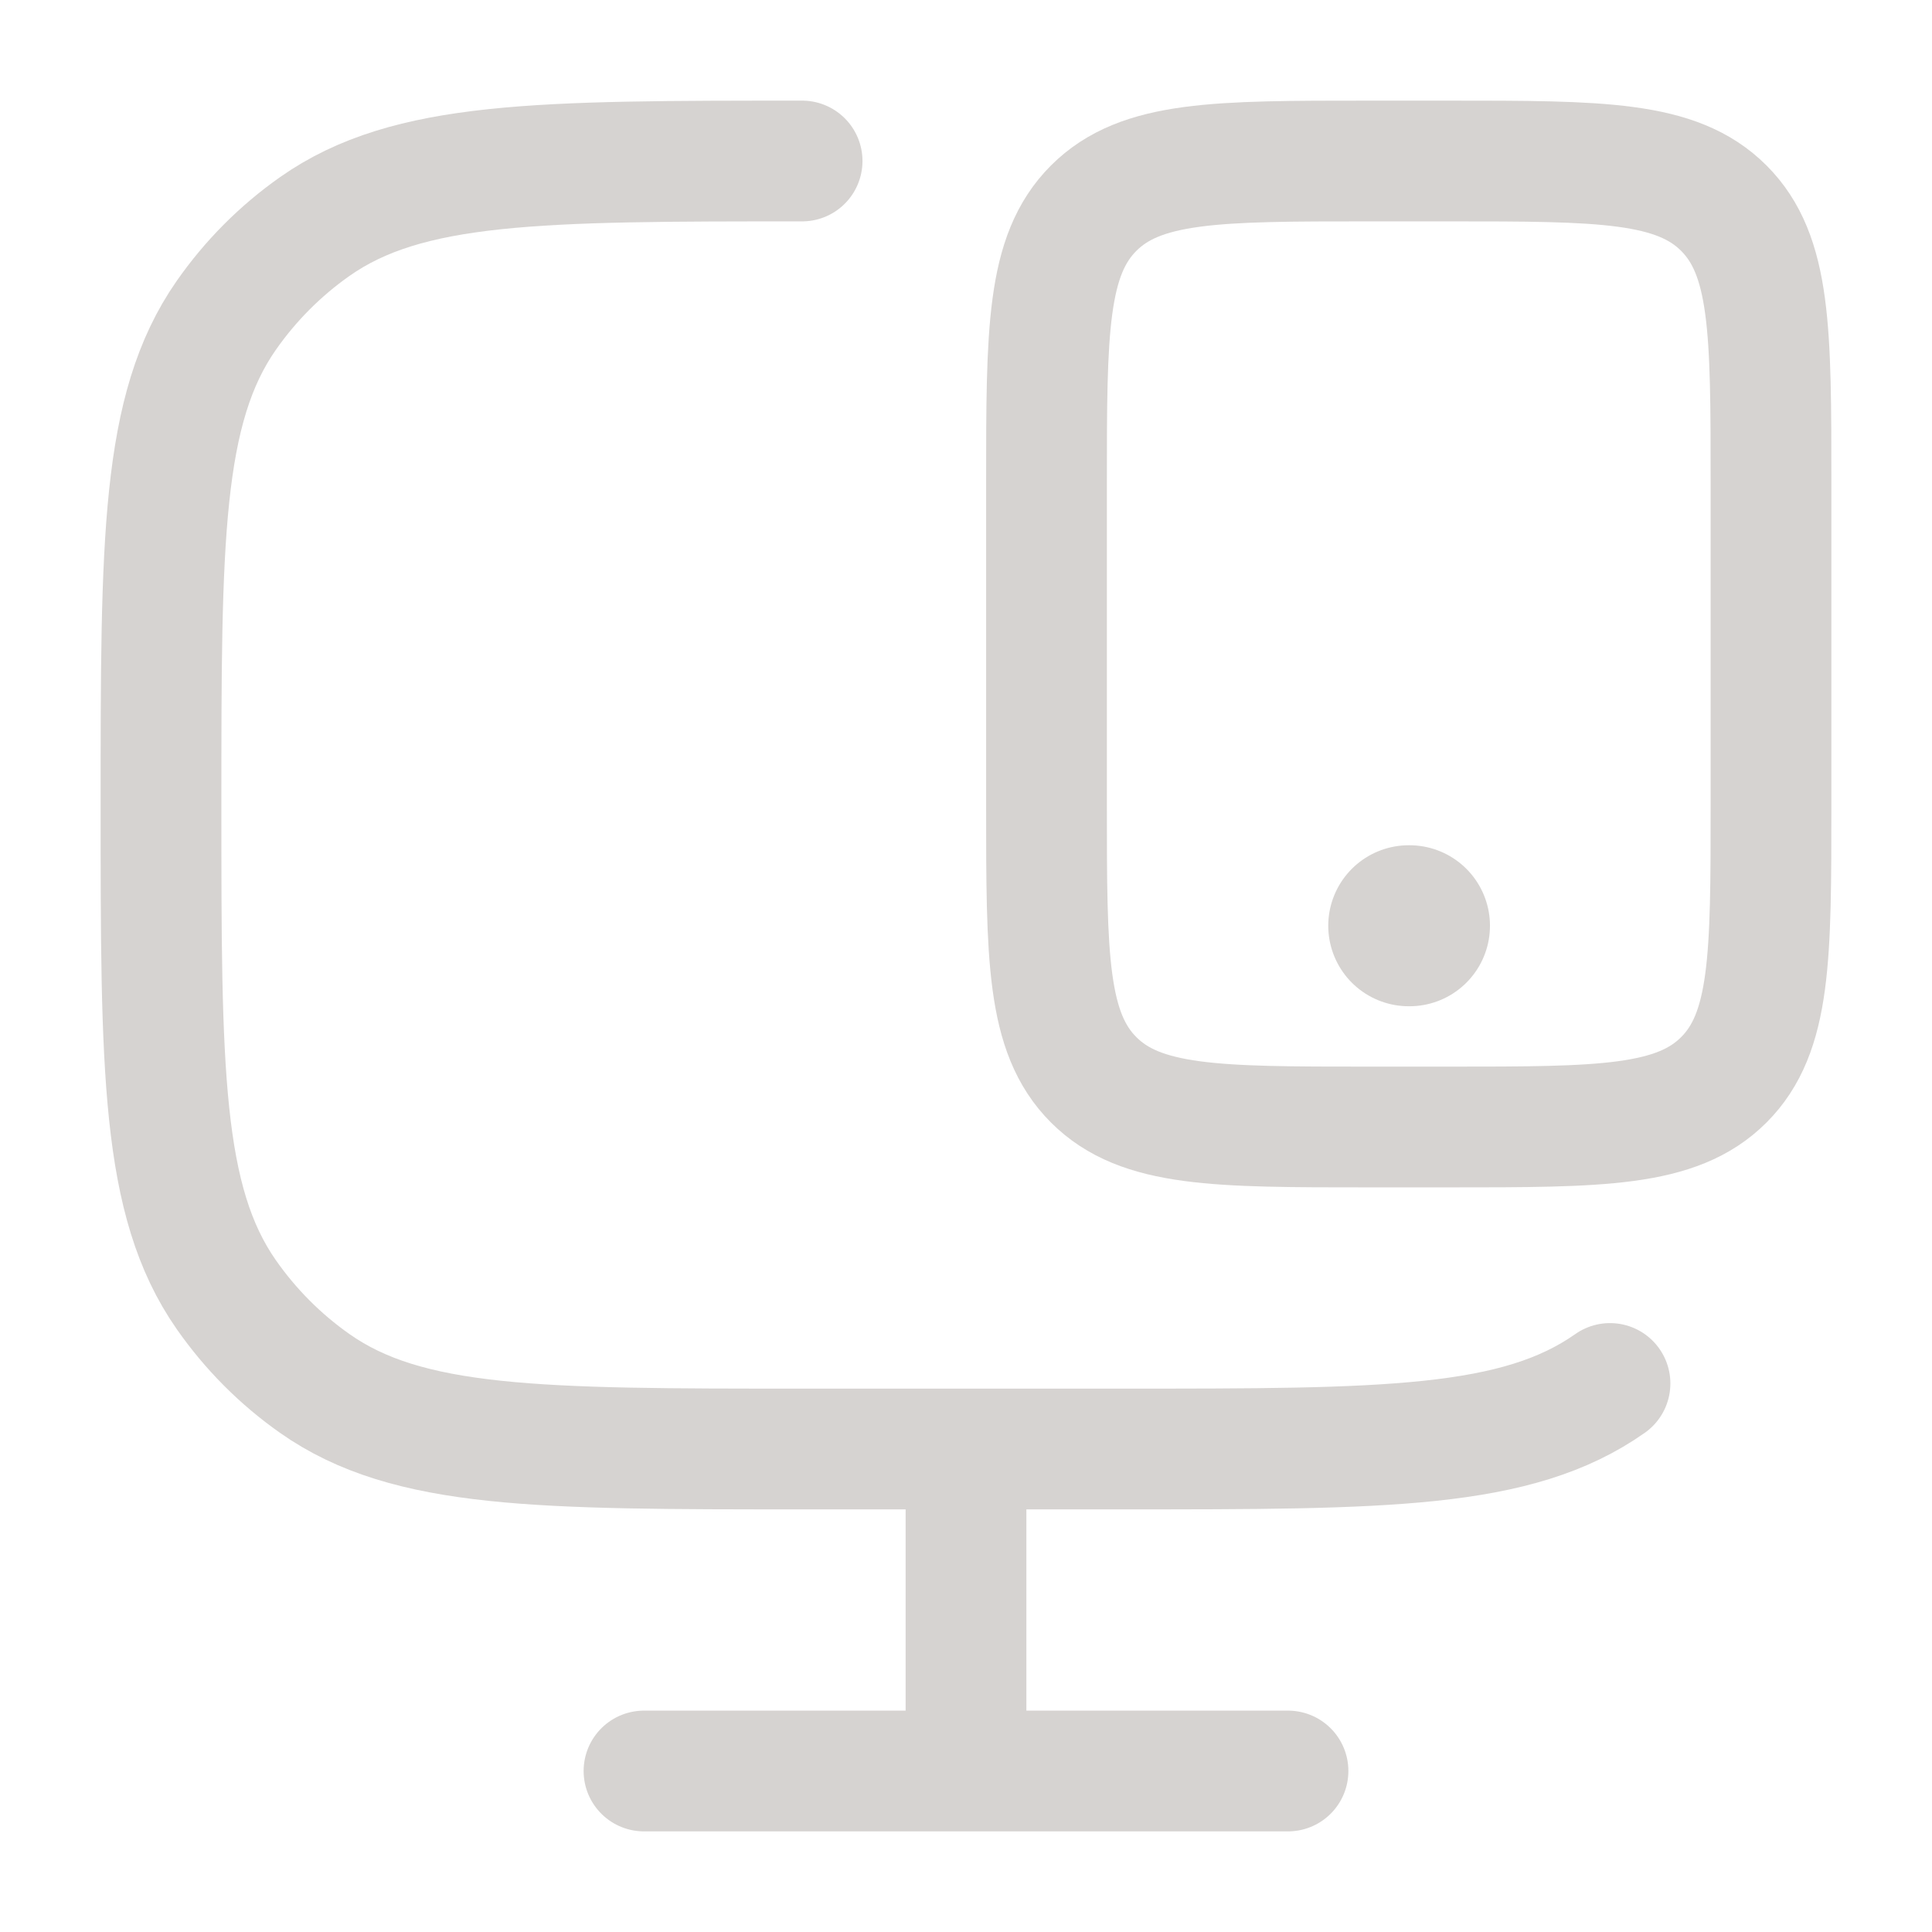
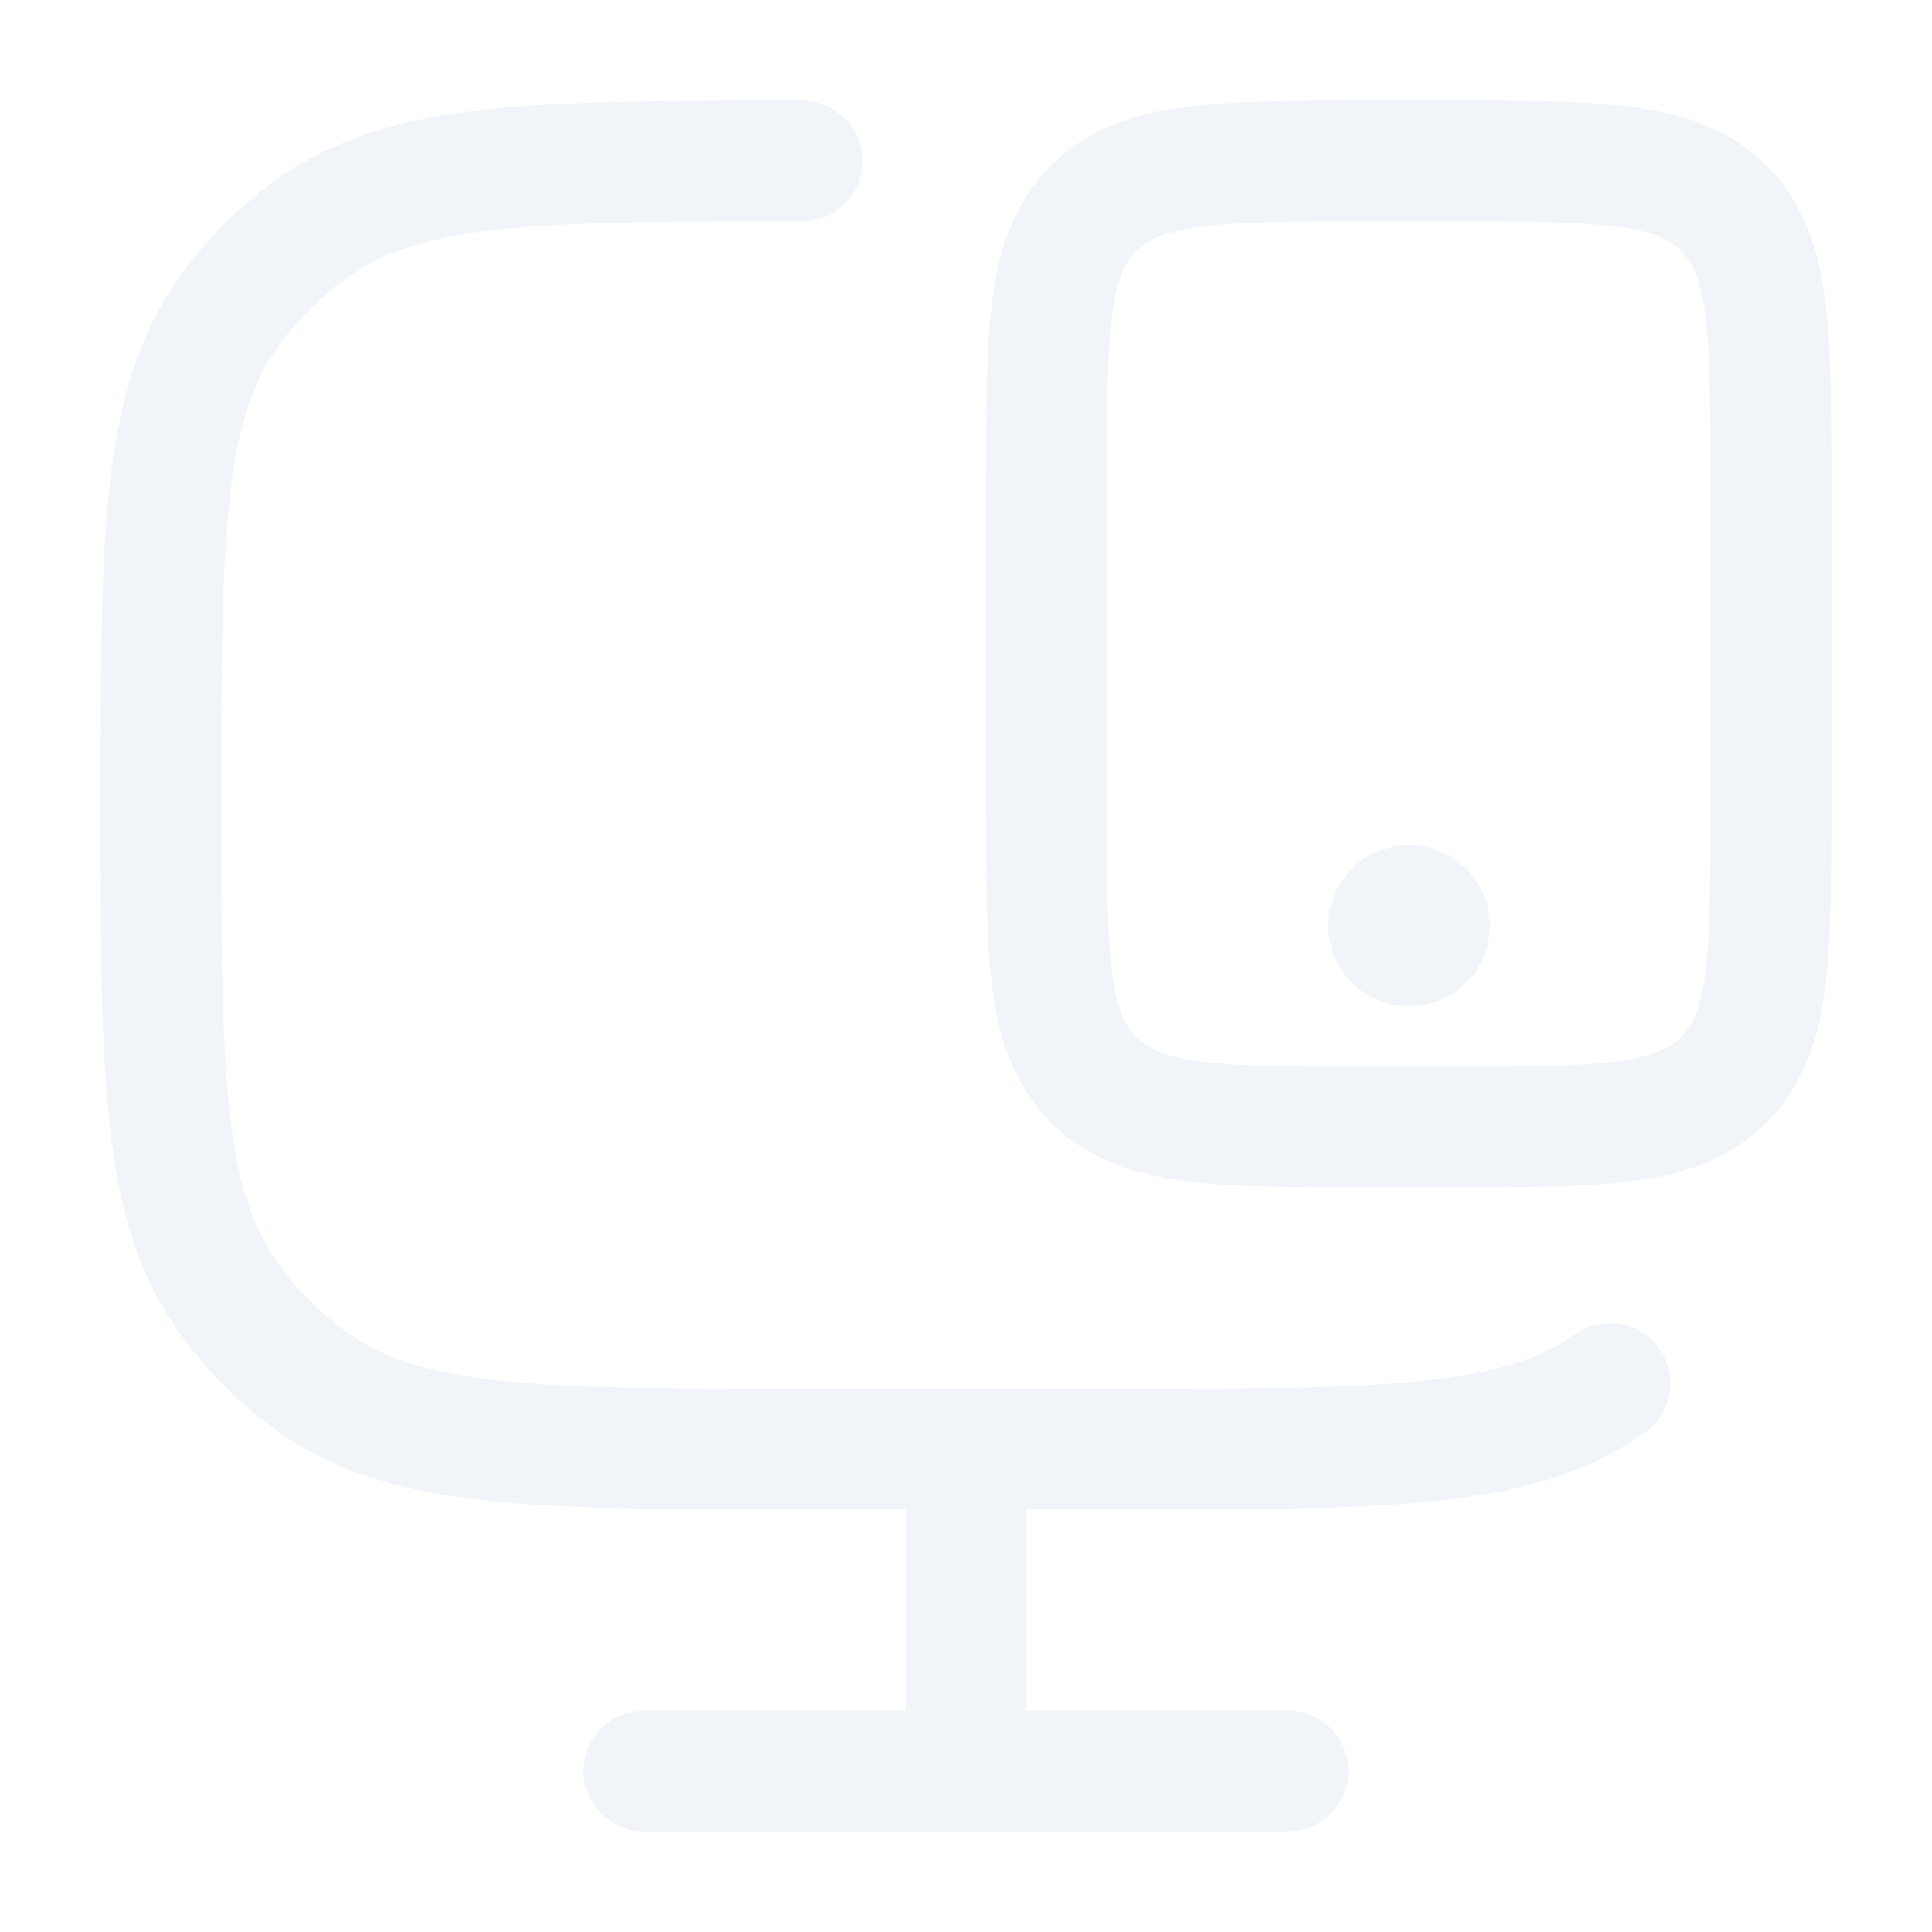
- <svg xmlns="http://www.w3.org/2000/svg" viewBox="0 0 24 24" width="32" height="32" color="#d6d3d1" fill="none">
-   <path d="M20 17.186C18.843 18 17.211 18 13.946 18H9.964C6.7 18 5.067 18 3.91 17.186C3.482 16.885 3.11 16.511 2.81 16.081C2 14.919 2 13.279 2 10C2 6.721 2 5.081 2.81 3.919C3.11 3.489 3.482 3.115 3.91 2.814C5.067 2 6.7 2 9.964 2" stroke="currentColor" stroke-width="1.5" stroke-linecap="round" />
-   <path d="M12 18V22" stroke="currentColor" stroke-width="1.5" />
-   <path d="M8 22H16" stroke="currentColor" stroke-width="1.5" stroke-linecap="round" />
-   <path d="M18 2C19.886 2 20.828 2 21.414 2.586C22 3.172 22 4.114 22 6V10C22 11.886 22 12.828 21.414 13.414C20.828 14 19.886 14 18 14H17C15.114 14 14.172 14 13.586 13.414C13 12.828 13 11.886 13 10L13 6C13 4.114 13 3.172 13.586 2.586C14.172 2 15.114 2 17 2L18 2Z" stroke="currentColor" stroke-width="1.5" stroke-linecap="round" />
-   <path d="M17.5 11.5H17.509" stroke="currentColor" stroke-width="2" stroke-linecap="round" stroke-linejoin="round" />
+ <svg xmlns="http://www.w3.org/2000/svg" width="32" height="32" viewBox="0 0 32 32" fill="none">
+   <path d="M26.667 22.915C25.124 24 22.948 24 18.595 24H13.286C8.933 24 6.757 24 5.214 22.915C4.643 22.514 4.147 22.015 3.747 21.442C2.667 19.892 2.667 17.706 2.667 13.333C2.667 8.961 2.667 6.775 3.747 5.225C4.147 4.652 4.643 4.153 5.214 3.752C6.757 2.667 8.933 2.667 13.286 2.667" stroke="#F1F5F9" stroke-width="2" stroke-linecap="round" />
+   <path d="M16 24V29.333" stroke="#F1F5F9" stroke-width="2" />
+   <path d="M10.667 29.333H21.333" stroke="#F1F5F9" stroke-width="2" stroke-linecap="round" />
+   <path d="M24 2.667C26.514 2.667 27.771 2.667 28.552 3.448C29.333 4.229 29.333 5.486 29.333 8V13.333C29.333 15.848 29.333 17.105 28.552 17.886C27.771 18.667 26.514 18.667 24 18.667H22.667C20.152 18.667 18.895 18.667 18.114 17.886C17.333 17.105 17.333 15.848 17.333 13.333V8C17.333 5.486 17.333 4.229 18.114 3.448C18.895 2.667 20.152 2.667 22.667 2.667H24Z" stroke="#F1F5F9" stroke-width="2" stroke-linecap="round" />
+   <path d="M23.333 15.333H23.345" stroke="#F1F5F9" stroke-width="2.667" stroke-linecap="round" stroke-linejoin="round" />
</svg>
